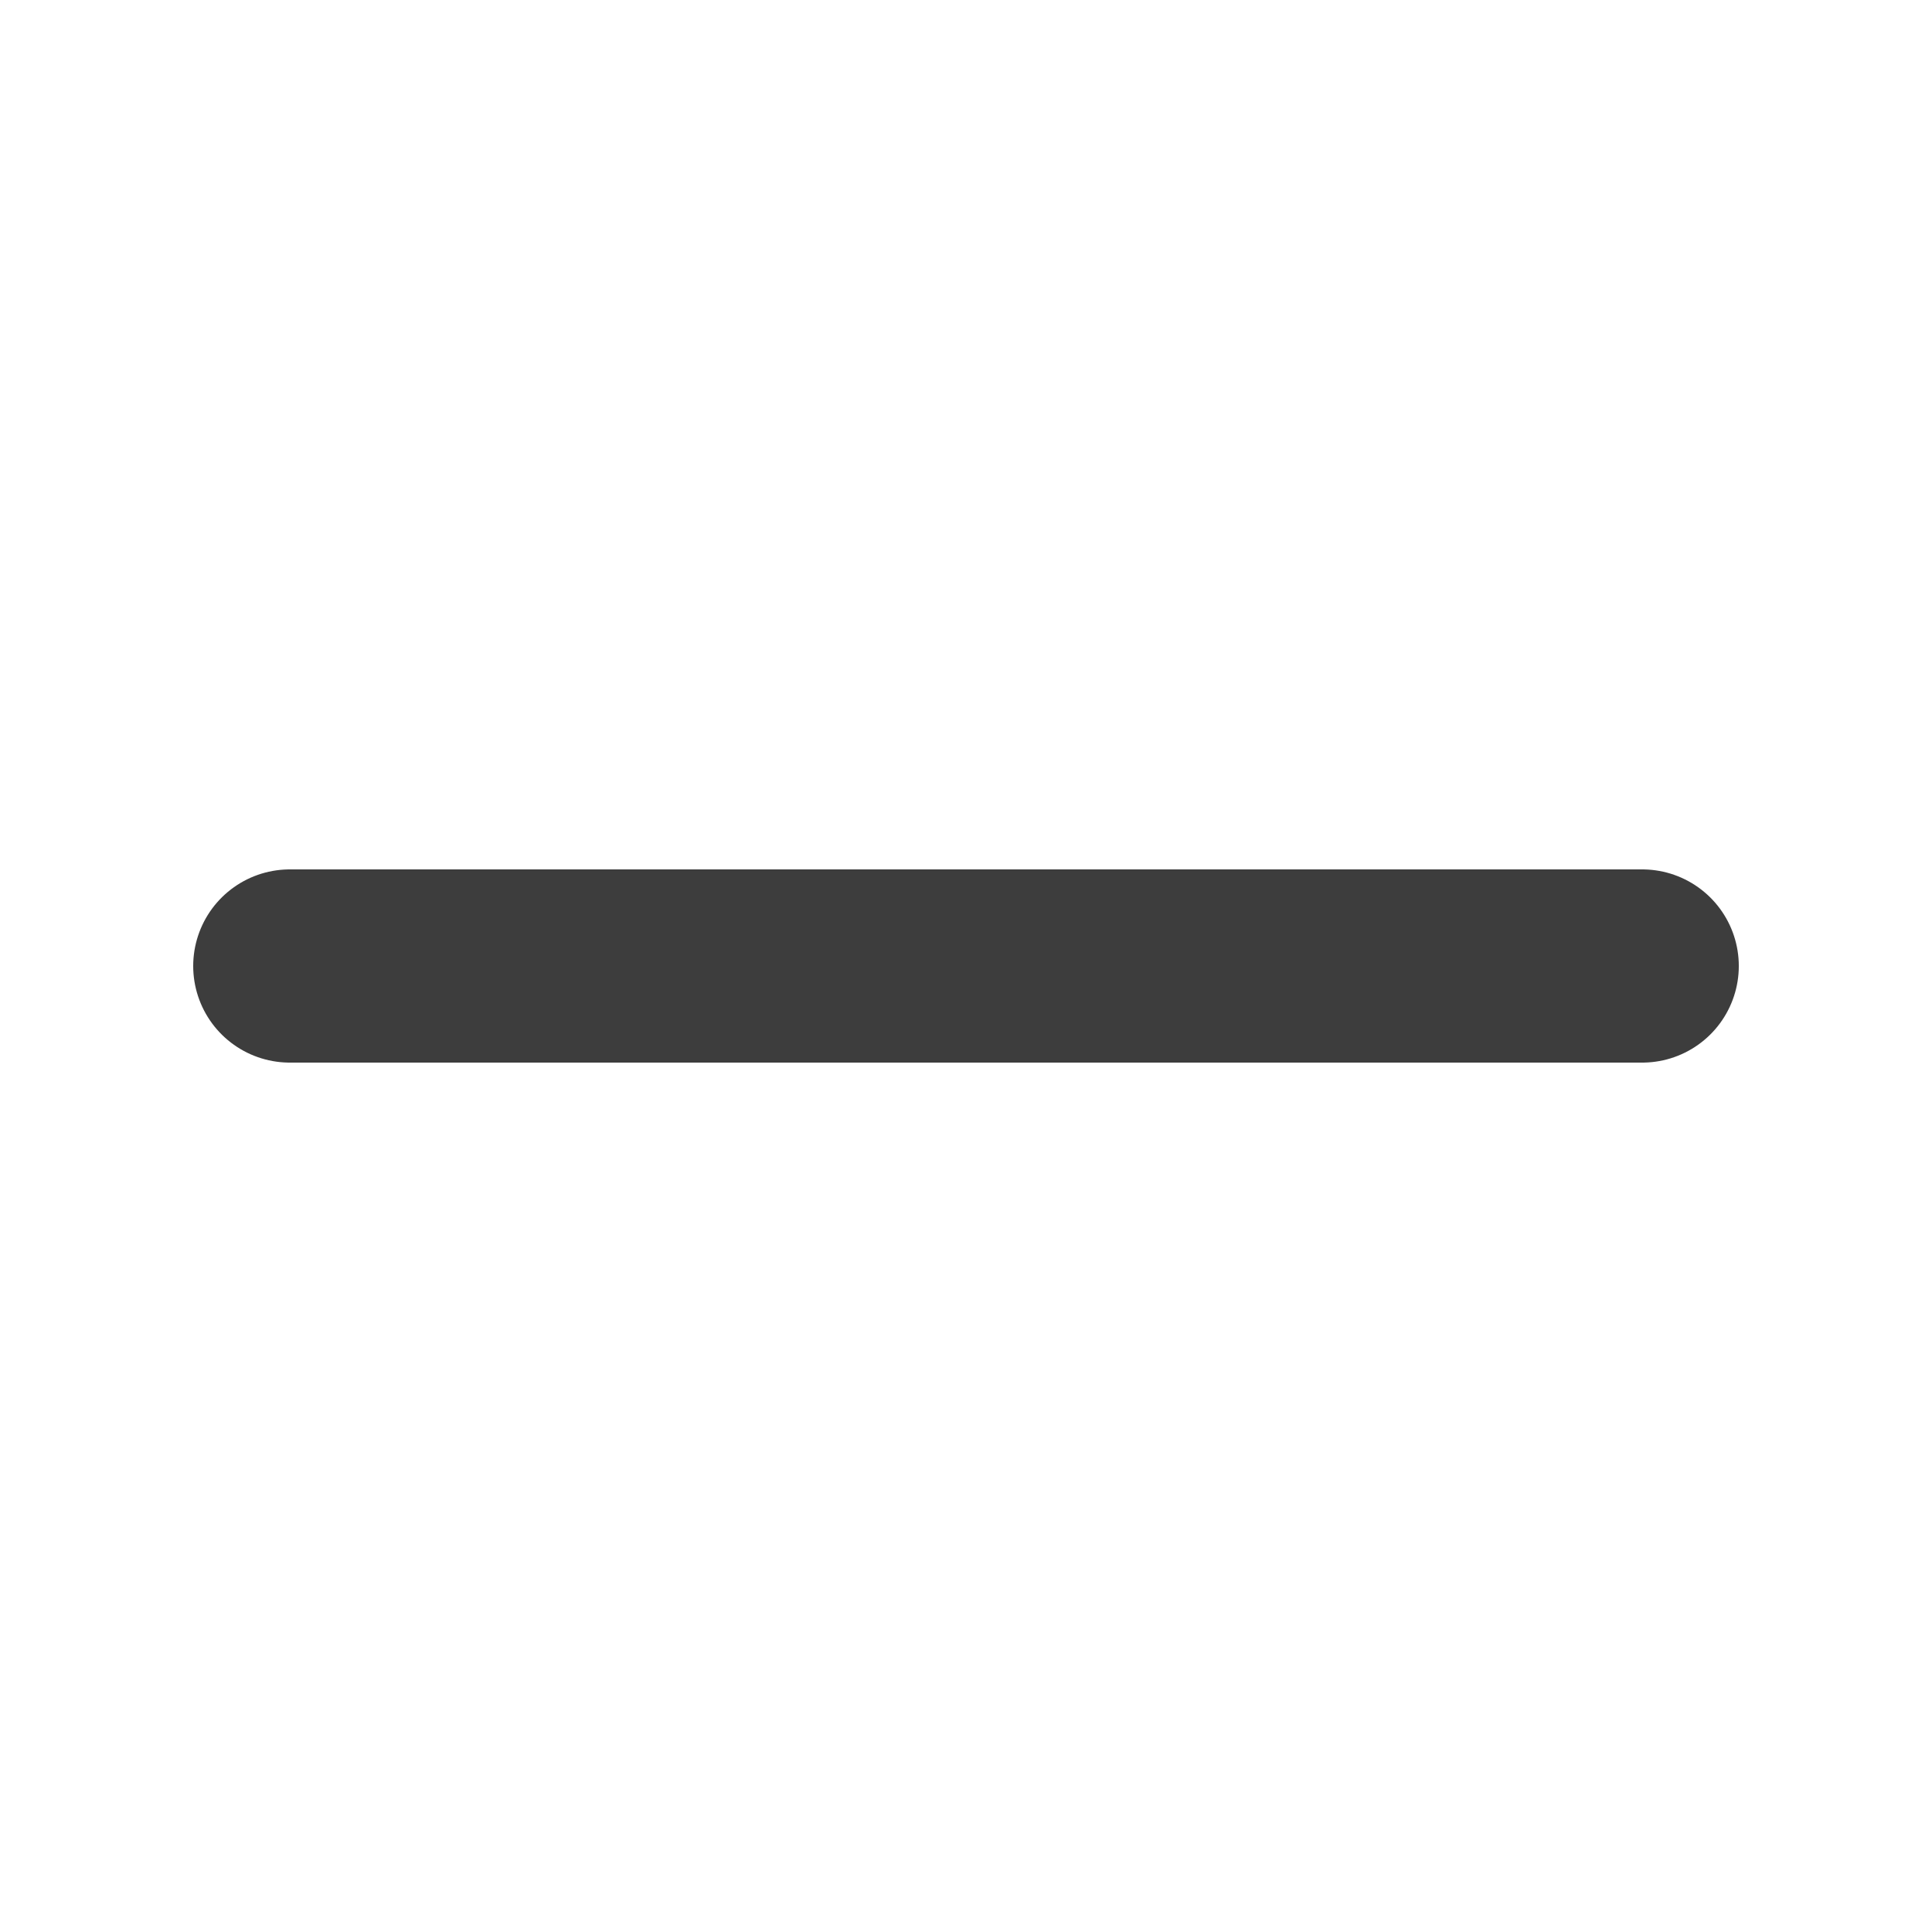
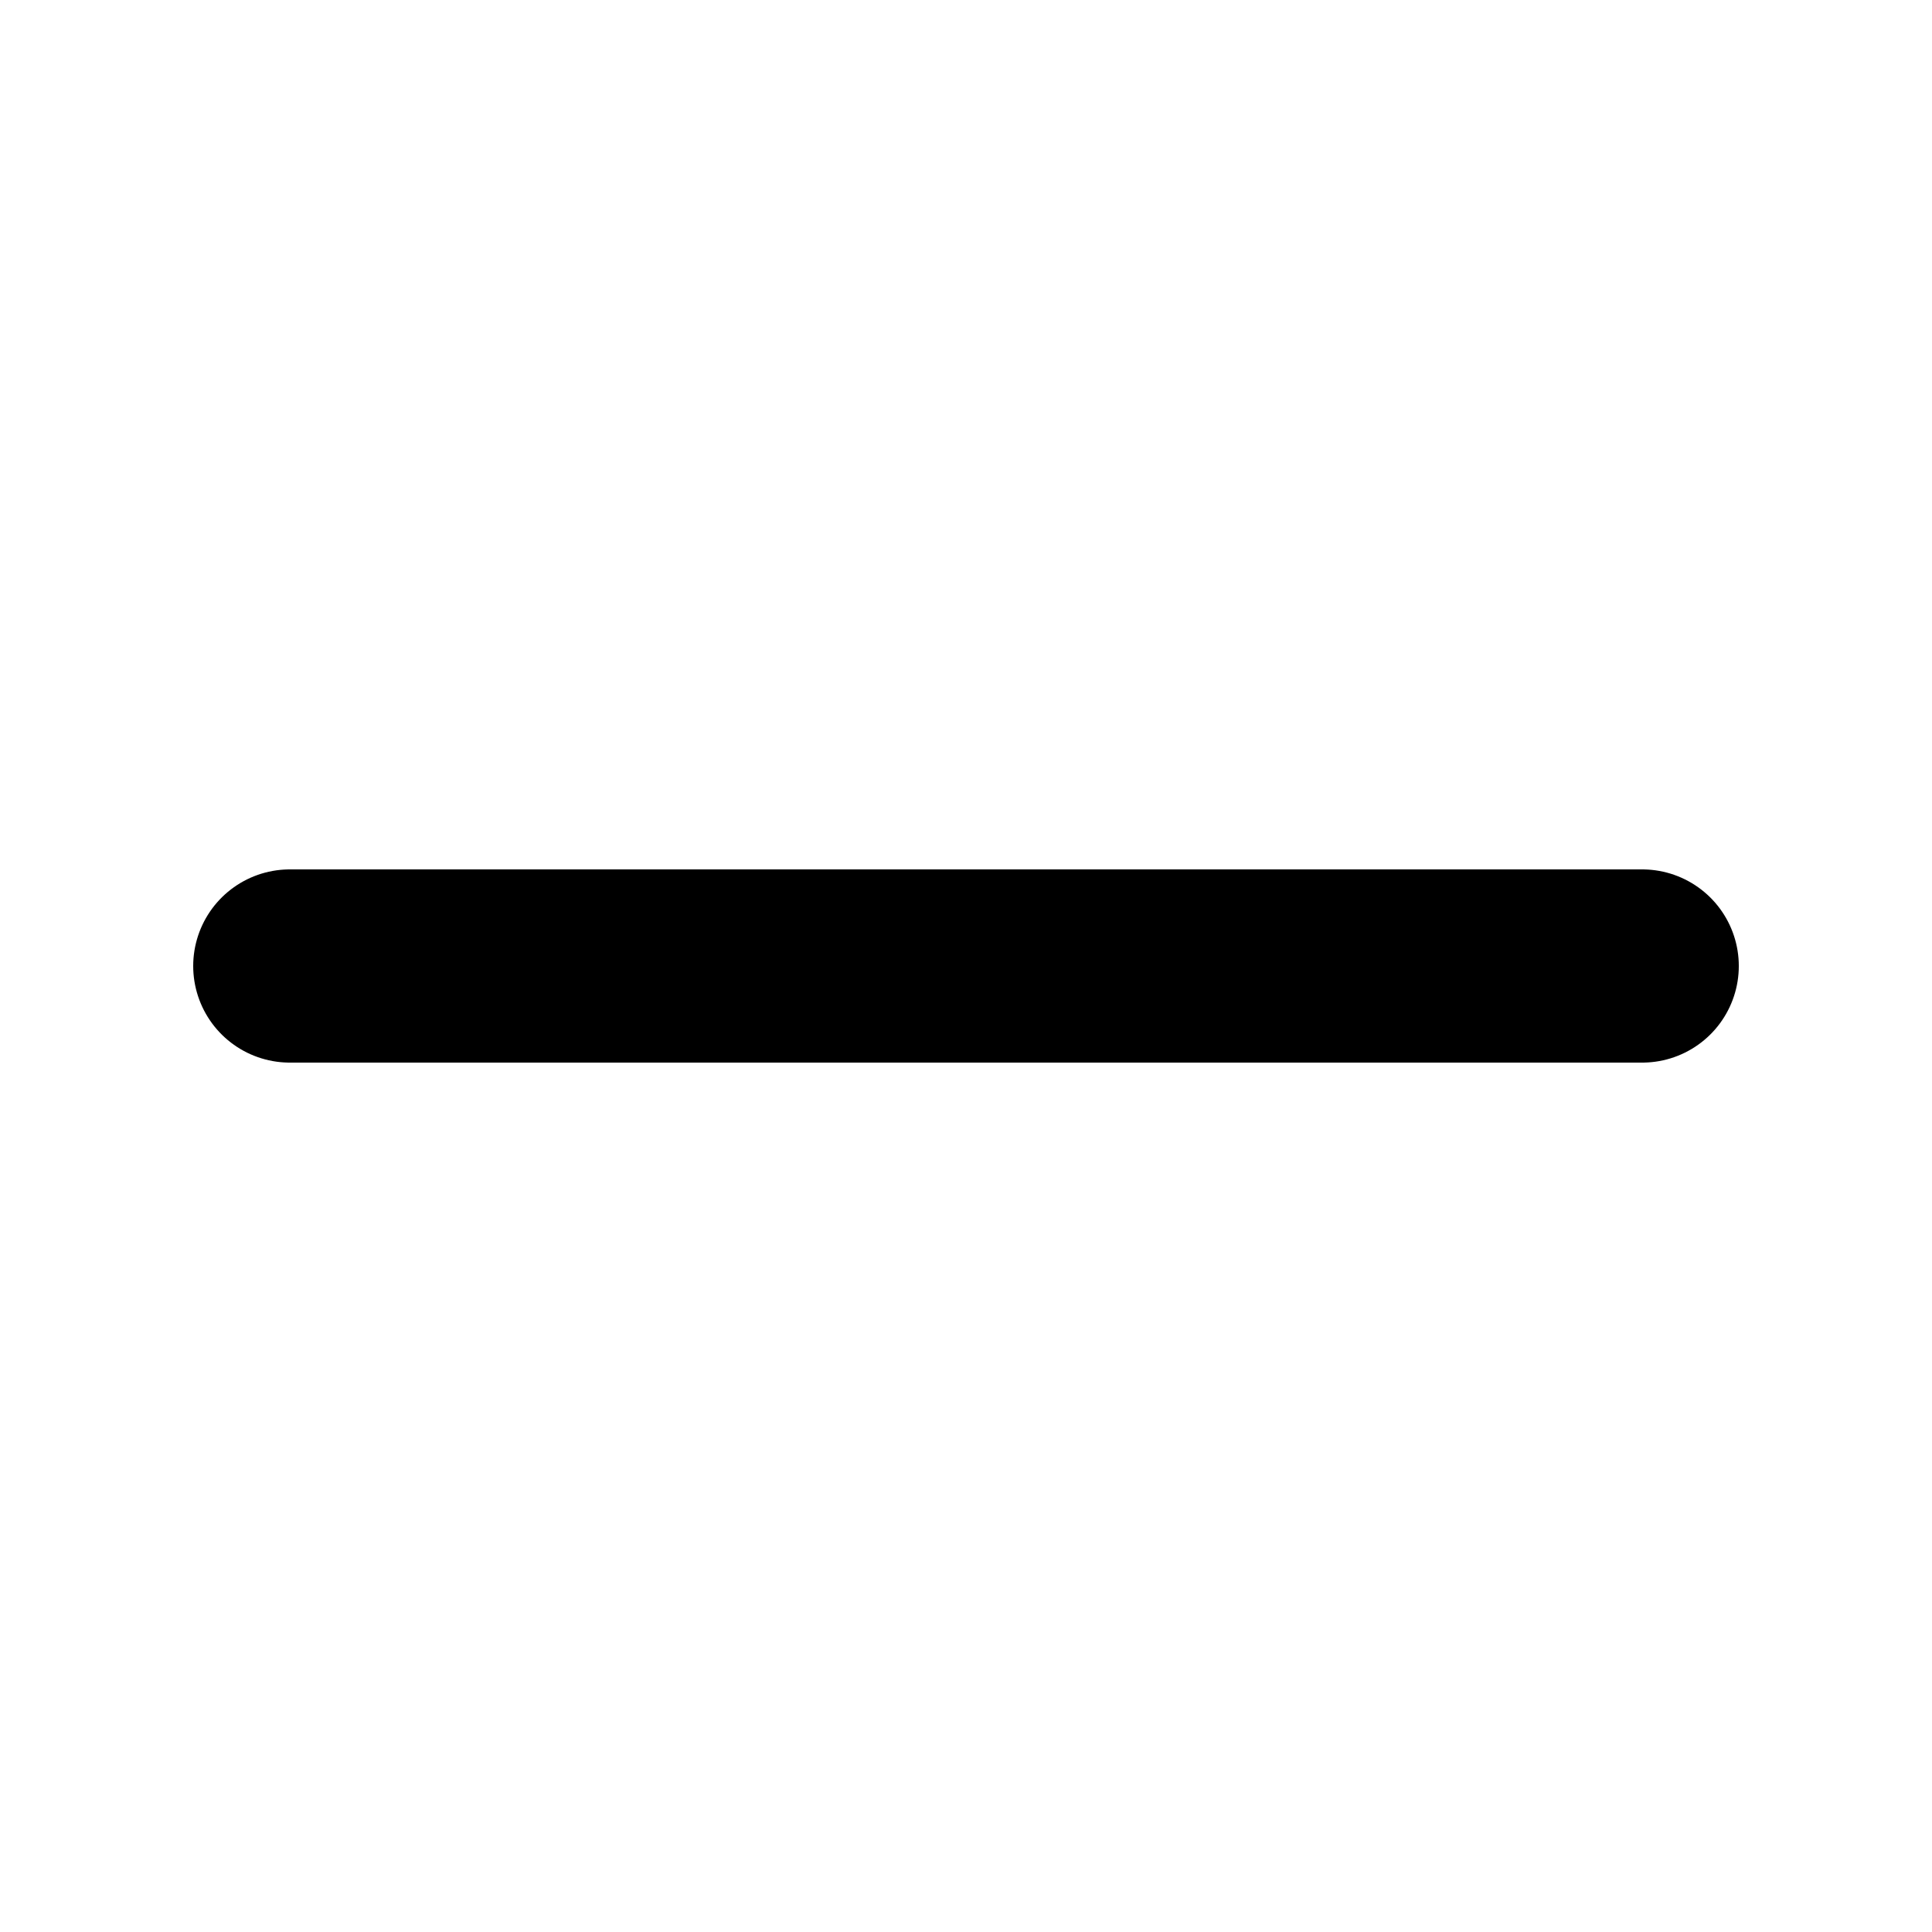
<svg xmlns="http://www.w3.org/2000/svg" width="20" height="20" viewBox="0 0 20 20" fill="none">
-   <path d="M3 10L17 10" stroke="#3D3D3D" stroke-width="2" stroke-linecap="round" stroke-linejoin="round" />
+   <path d="M3 10L17 10" stroke="black" stroke-width="2" stroke-linecap="round" stroke-linejoin="round" />
</svg>
